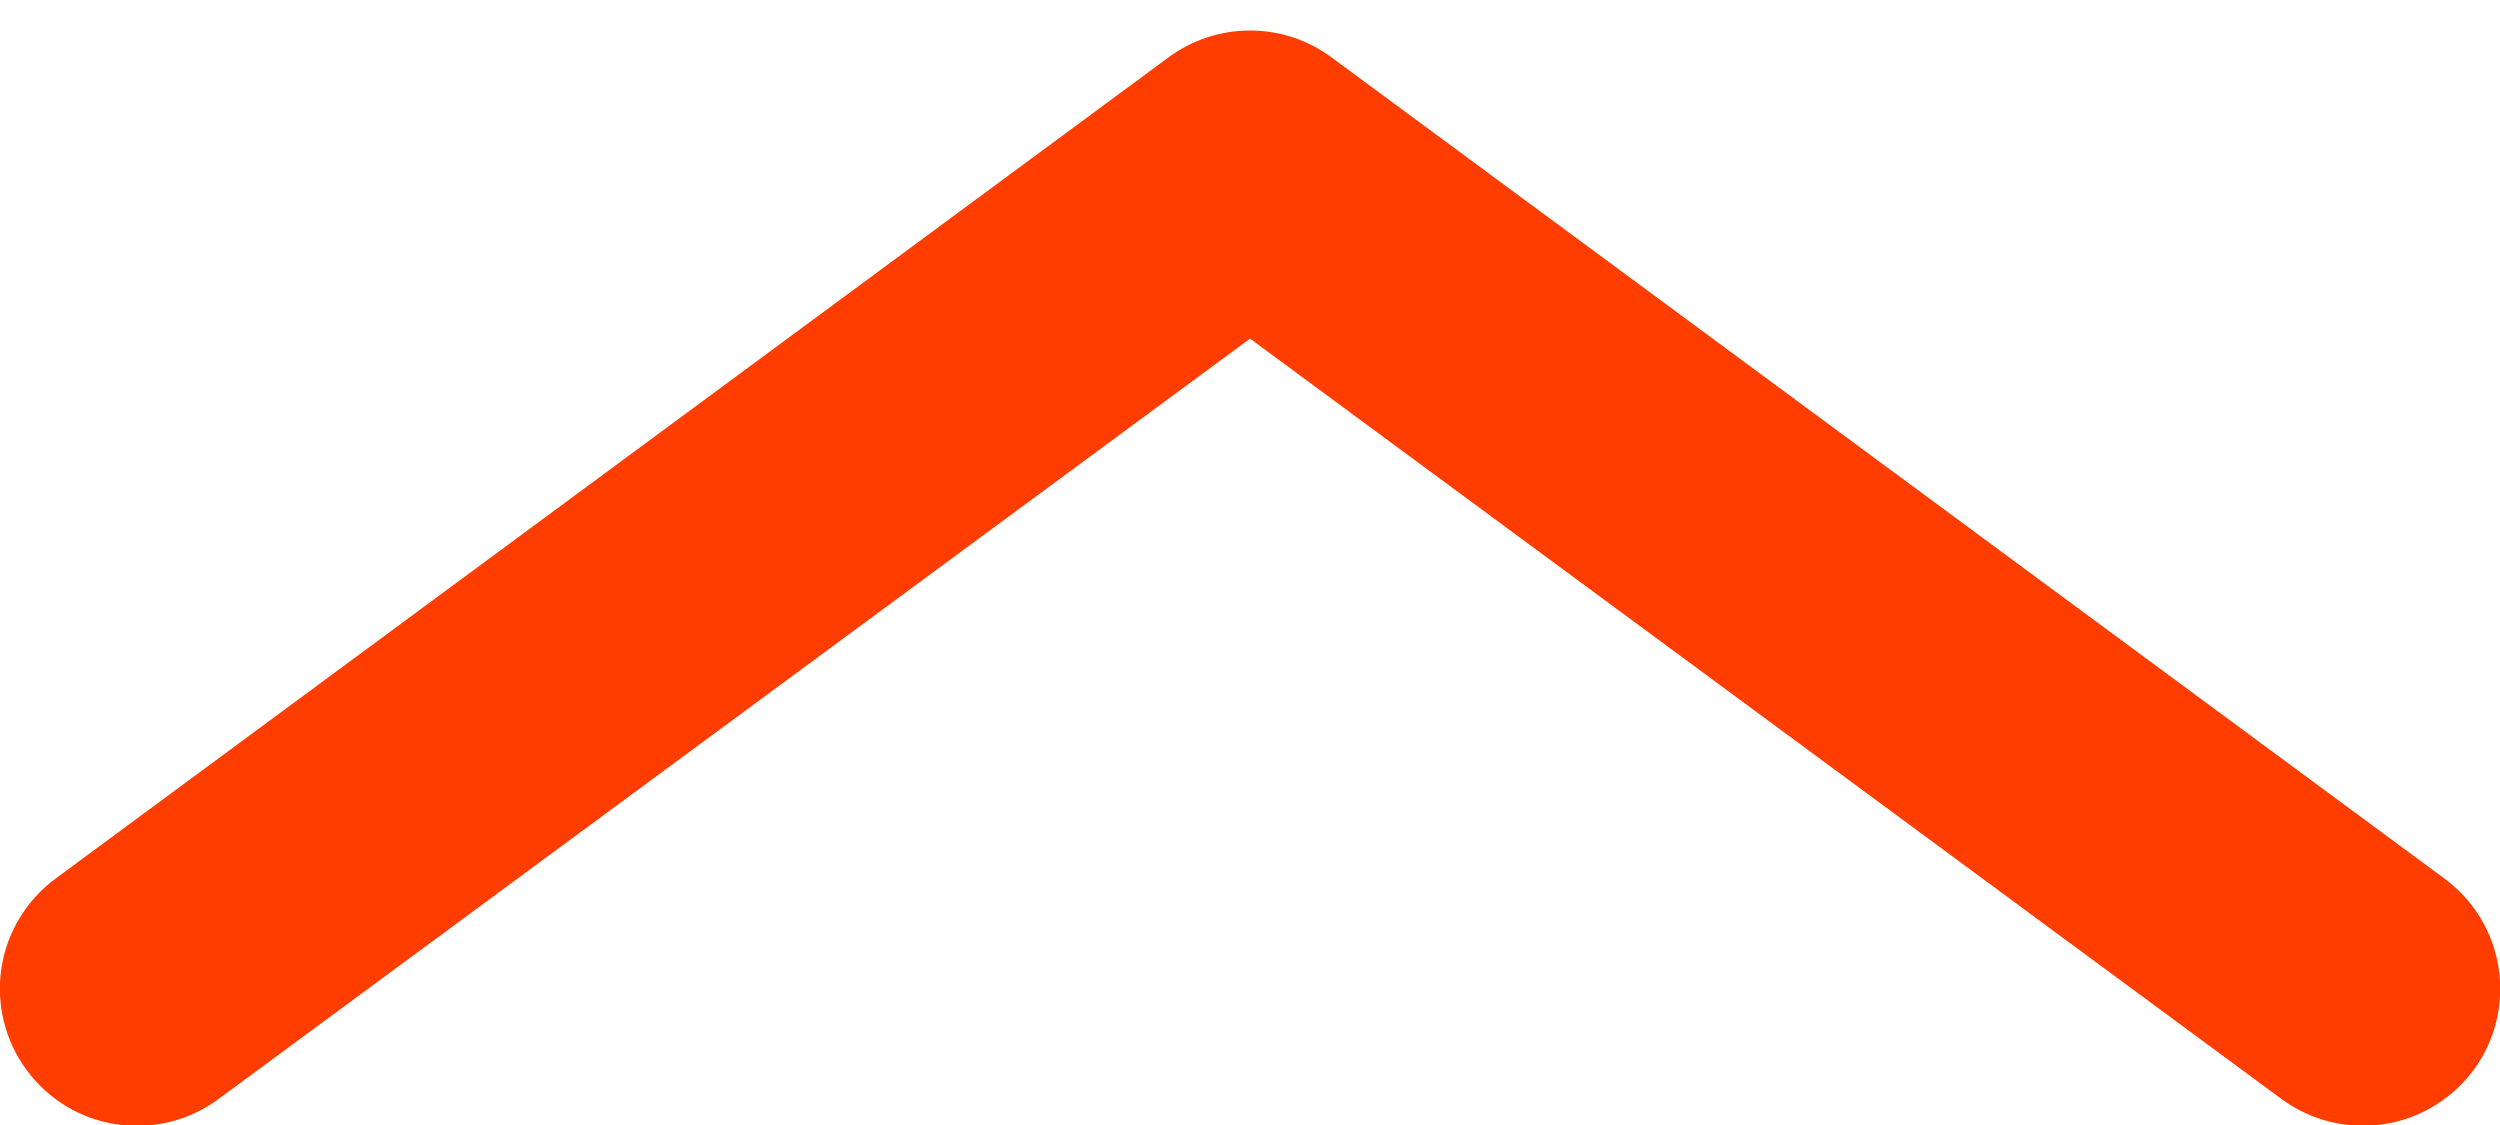
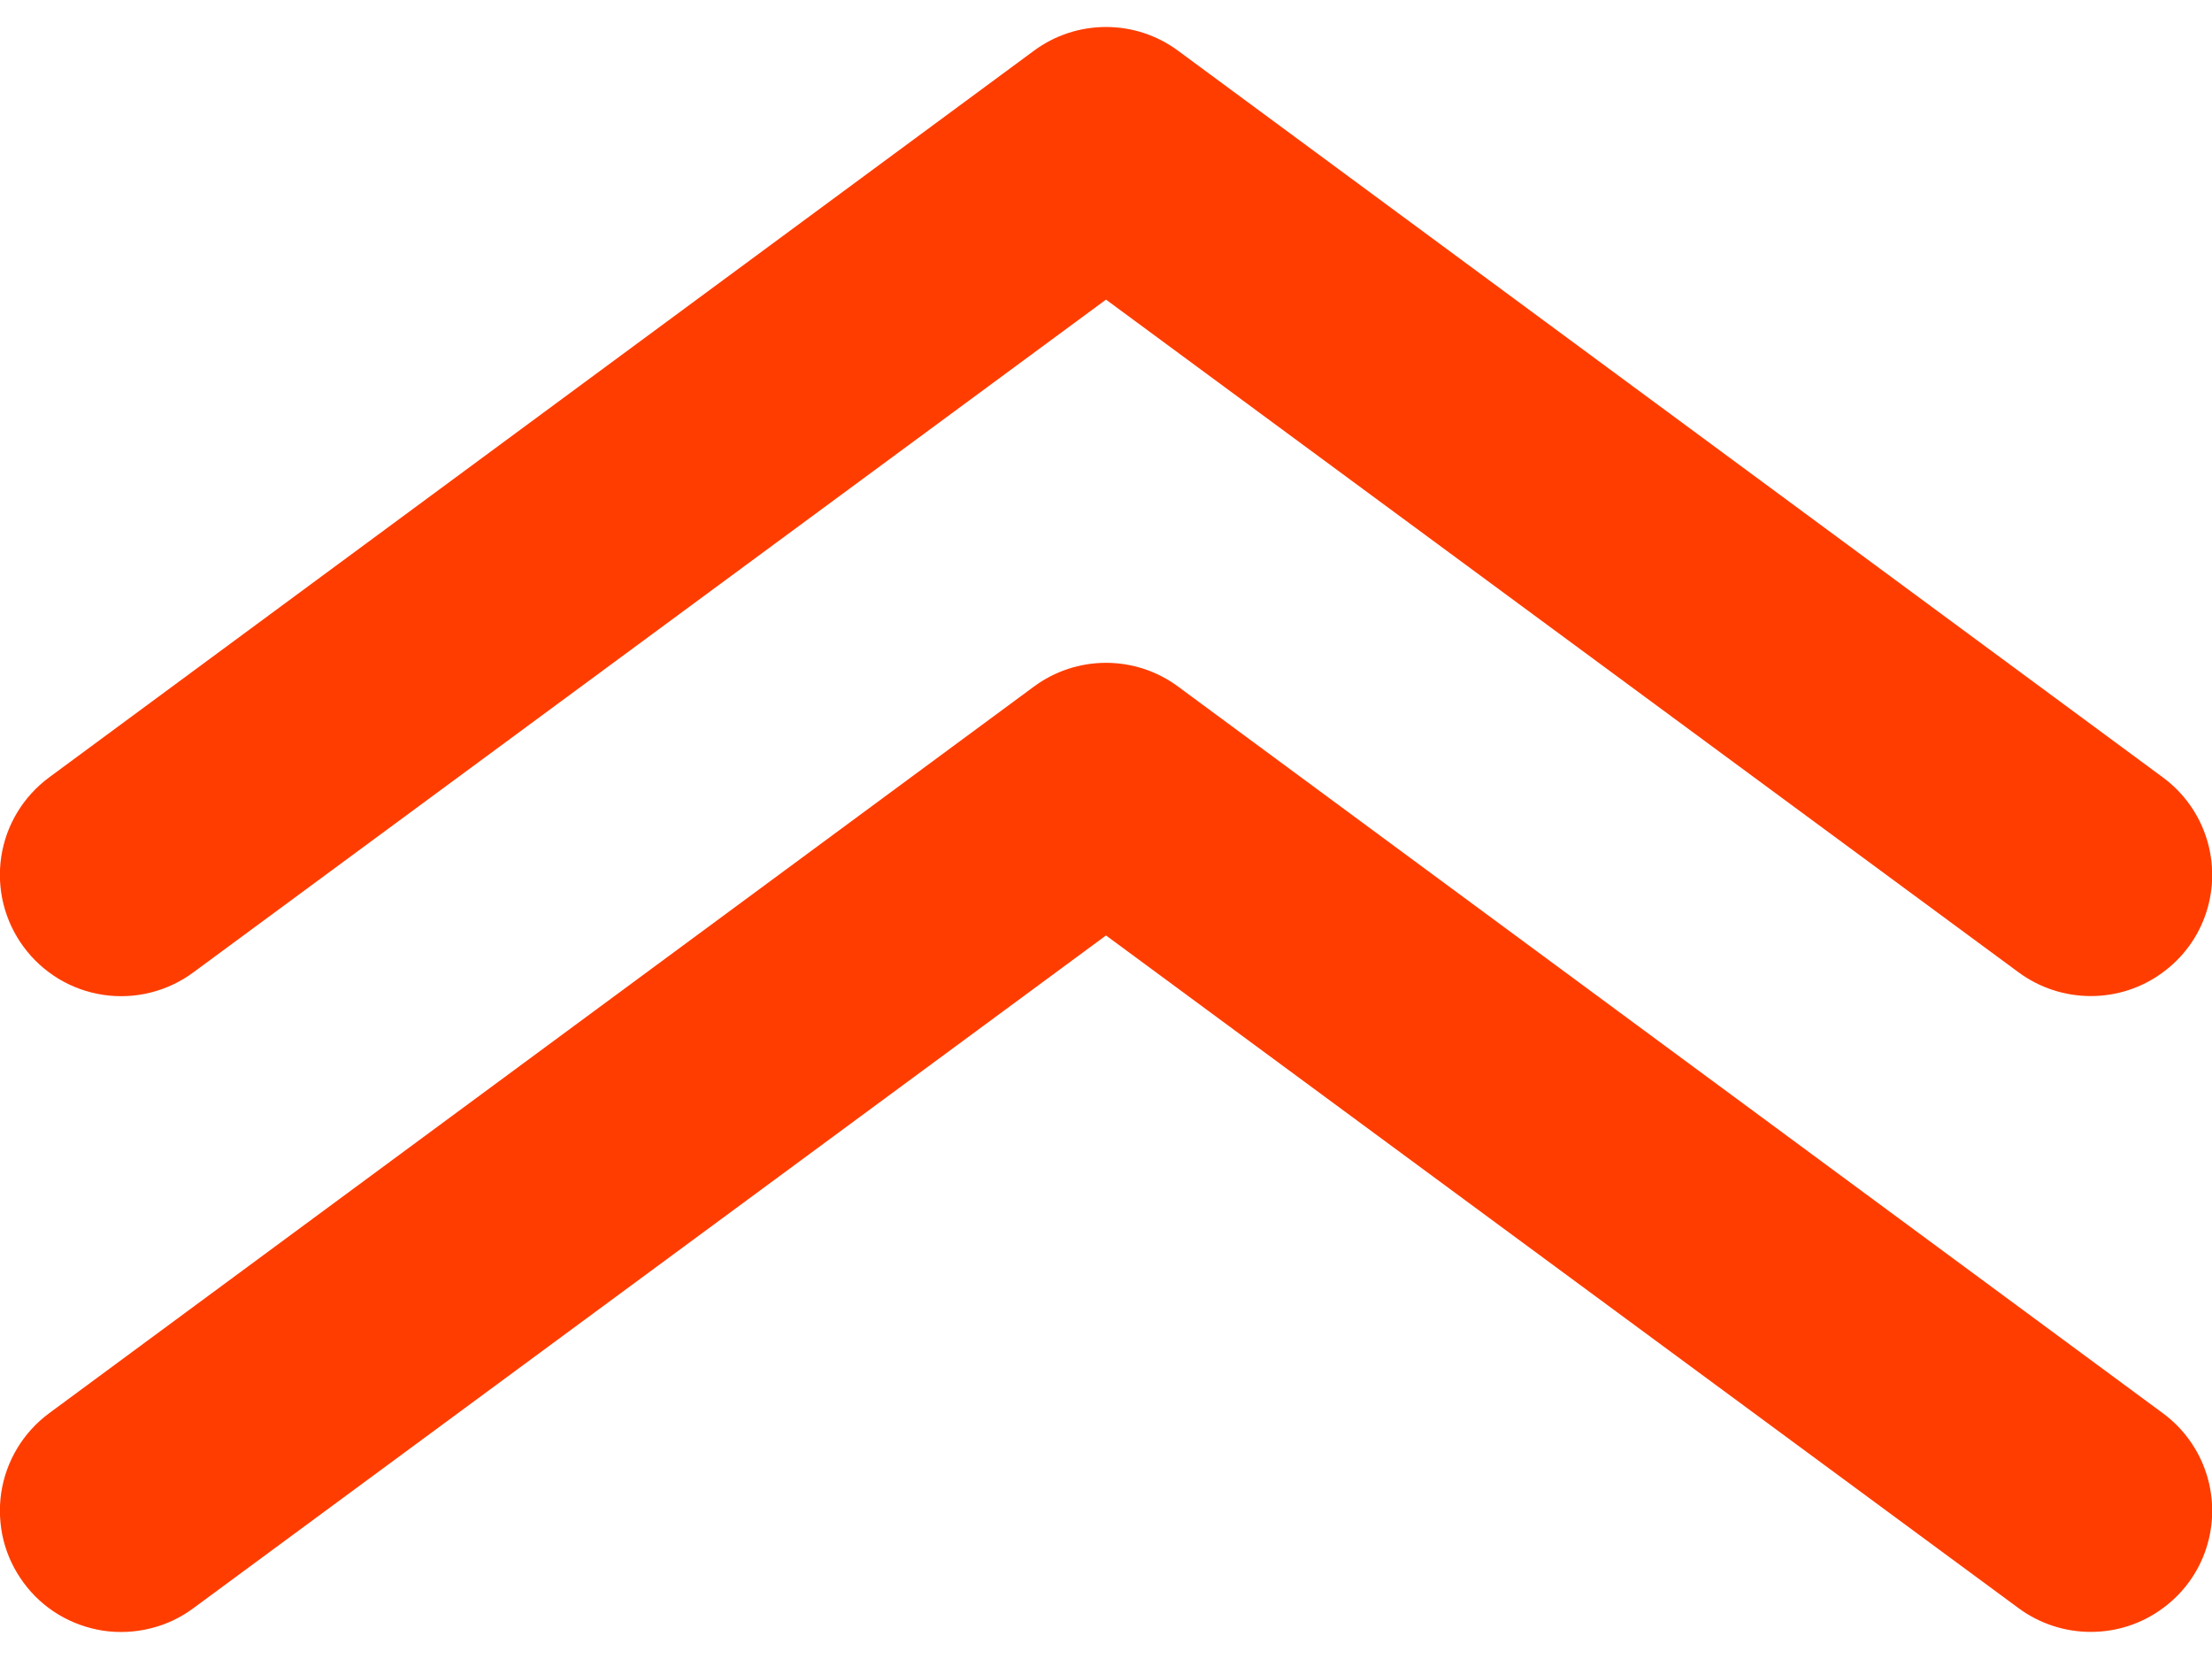
- <svg xmlns="http://www.w3.org/2000/svg" width="20" height="9" viewBox="0 0 20 9" fill="none">
+ <svg xmlns="http://www.w3.org/2000/svg" width="20" height="15" viewBox="0 0 20 15" fill="none">
+   <path d="M18.904 14.755C18.669 14.755 18.441 14.68 18.252 14.541L10 8.458L1.748 14.541C1.632 14.627 1.501 14.689 1.361 14.723C1.221 14.758 1.076 14.765 0.933 14.744C0.791 14.722 0.654 14.673 0.53 14.599C0.407 14.525 0.299 14.427 0.214 14.311C0.128 14.195 0.066 14.064 0.031 13.924C-0.003 13.785 -0.01 13.639 0.011 13.497C0.054 13.21 0.21 12.951 0.444 12.778L9.348 6.208C9.537 6.068 9.765 5.993 10 5.993C10.235 5.993 10.463 6.068 10.652 6.208L19.556 12.778C19.742 12.915 19.88 13.107 19.95 13.327C20.02 13.547 20.019 13.783 19.947 14.002C19.875 14.222 19.735 14.412 19.547 14.547C19.36 14.683 19.135 14.755 18.904 14.755Z" fill="#FF3D00" />
  <path d="M18.904 9.006C18.669 9.006 18.441 8.931 18.252 8.792L10 2.709L1.748 8.792C1.514 8.965 1.221 9.038 0.933 8.995C0.645 8.952 0.387 8.796 0.214 8.562C0.041 8.328 -0.032 8.036 0.011 7.748C0.054 7.46 0.21 7.202 0.444 7.029L9.348 0.459C9.537 0.319 9.765 0.244 10 0.244C10.235 0.244 10.463 0.319 10.652 0.459L19.556 7.029C19.742 7.166 19.88 7.358 19.95 7.578C20.02 7.798 20.019 8.034 19.947 8.253C19.875 8.473 19.735 8.663 19.547 8.798C19.36 8.934 19.135 9.006 18.904 9.006Z" fill="#FF3D00" />
</svg>
